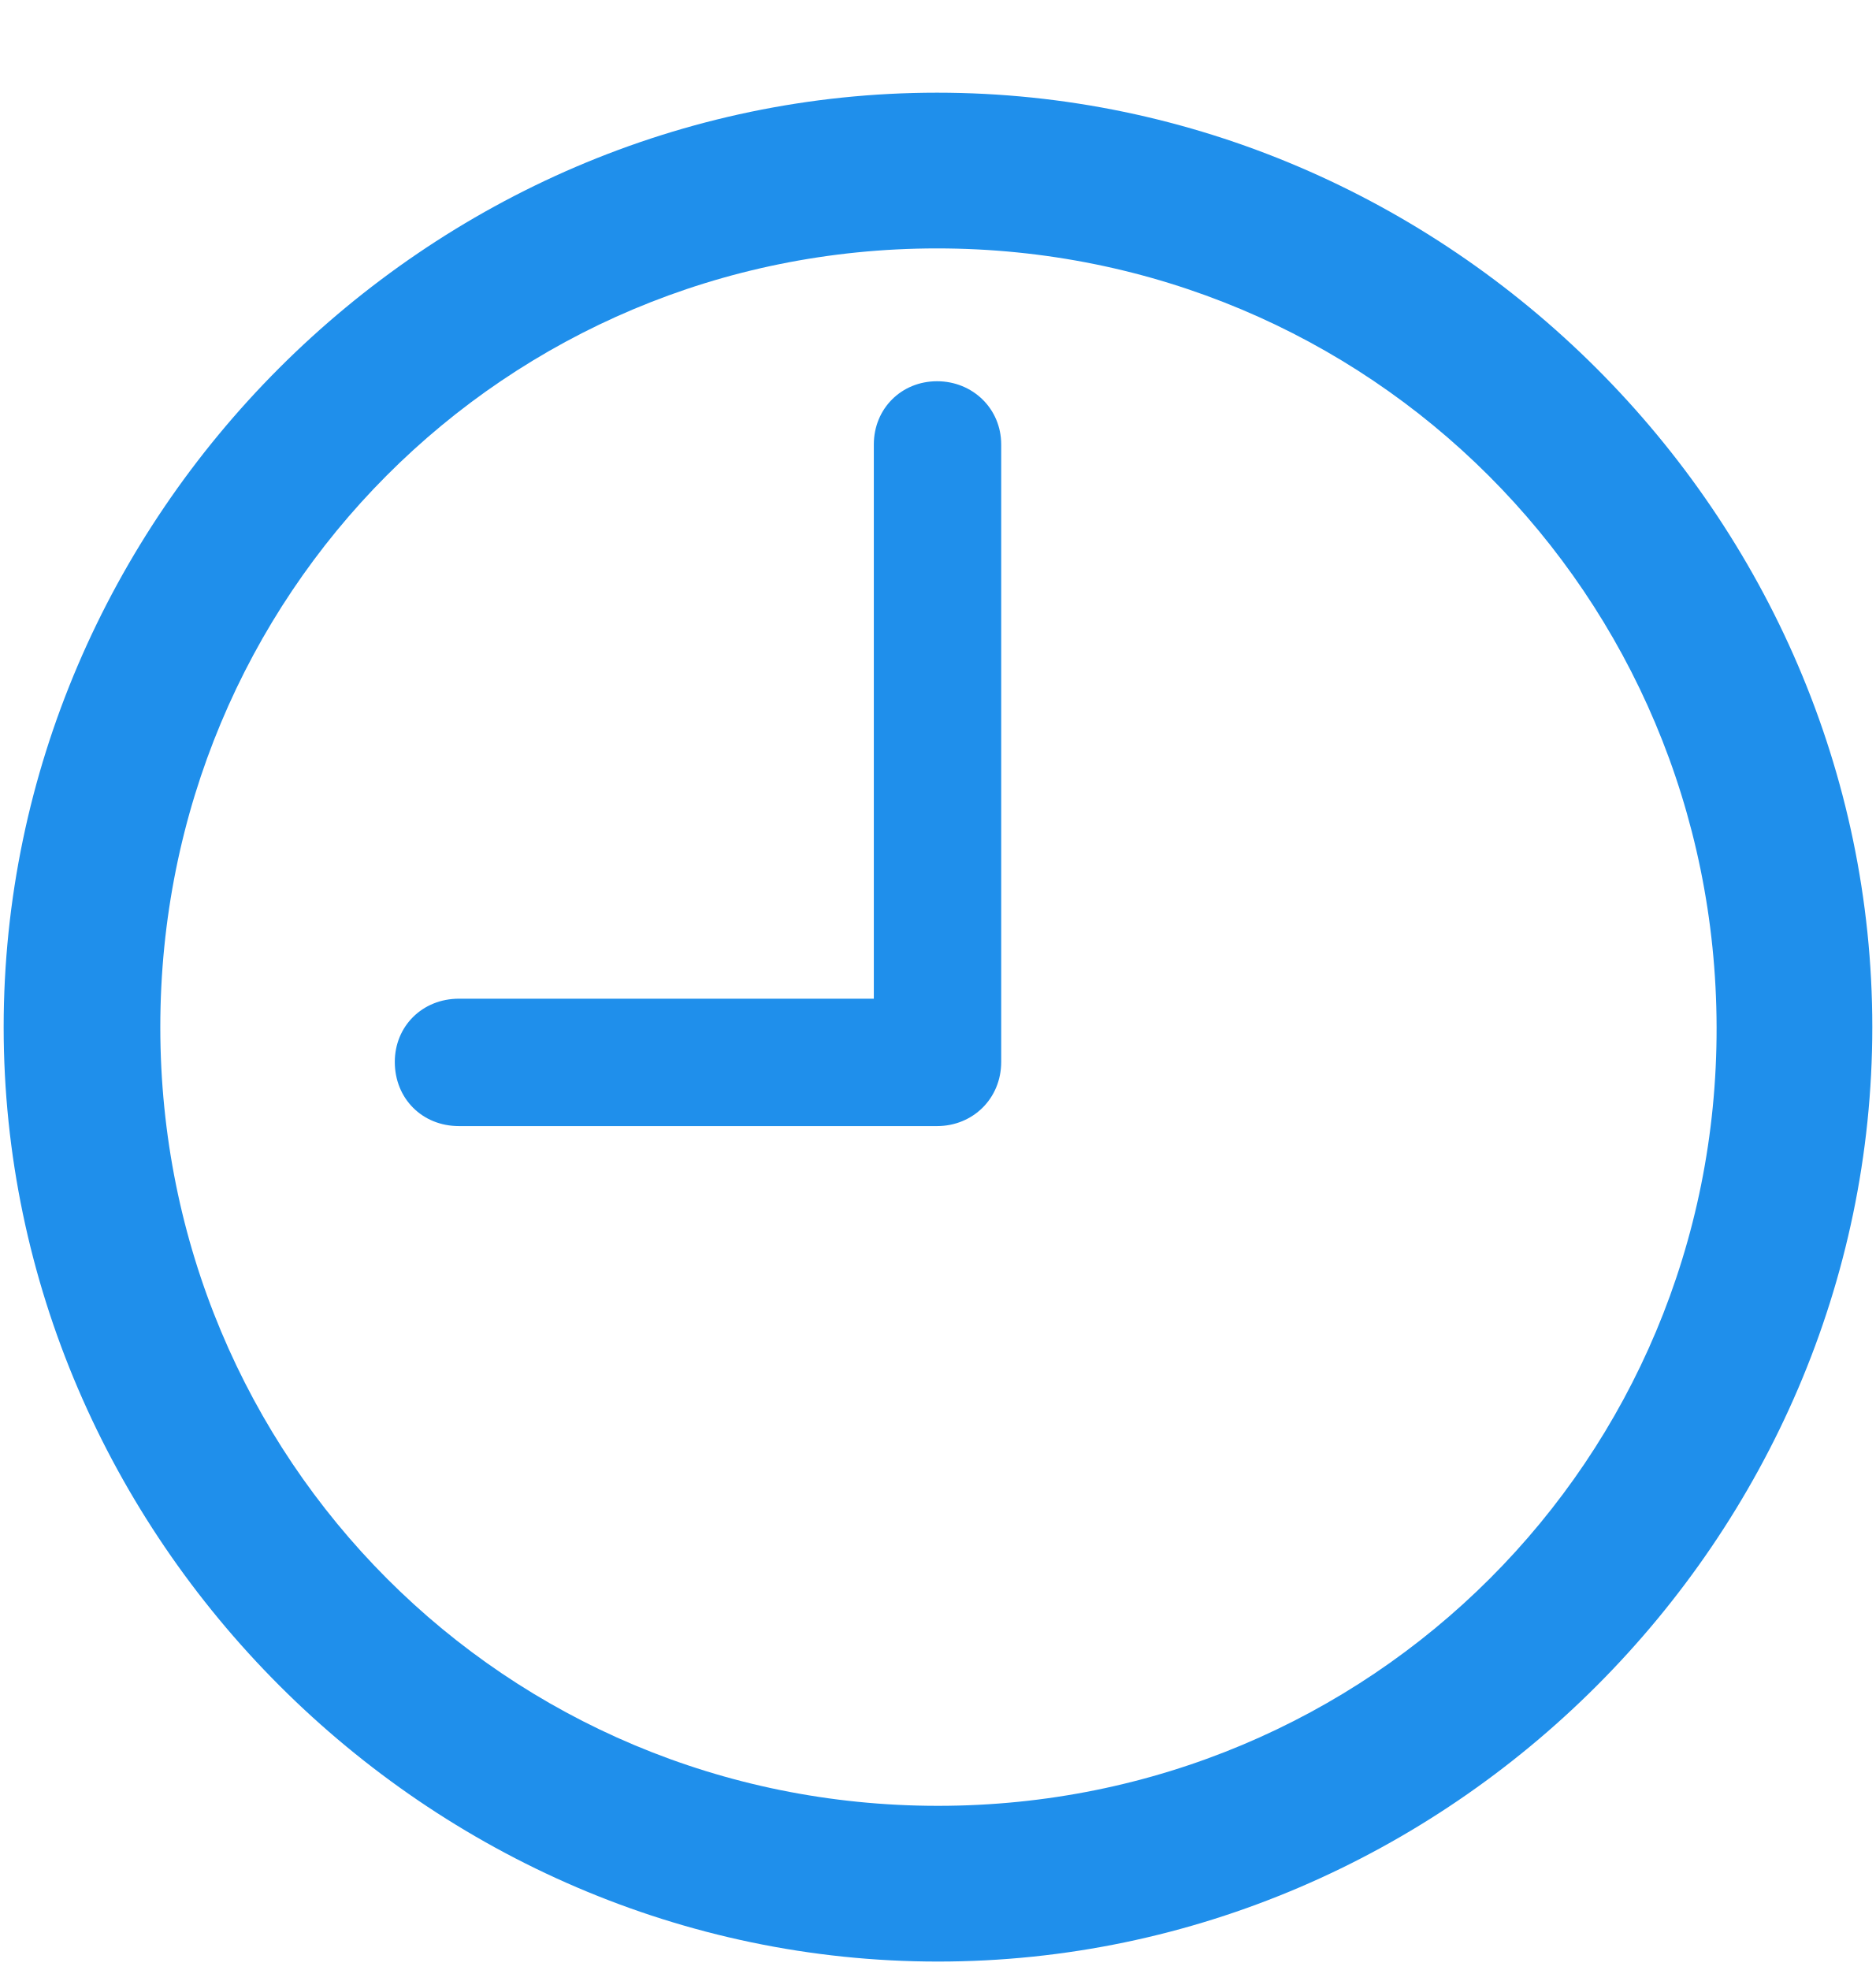
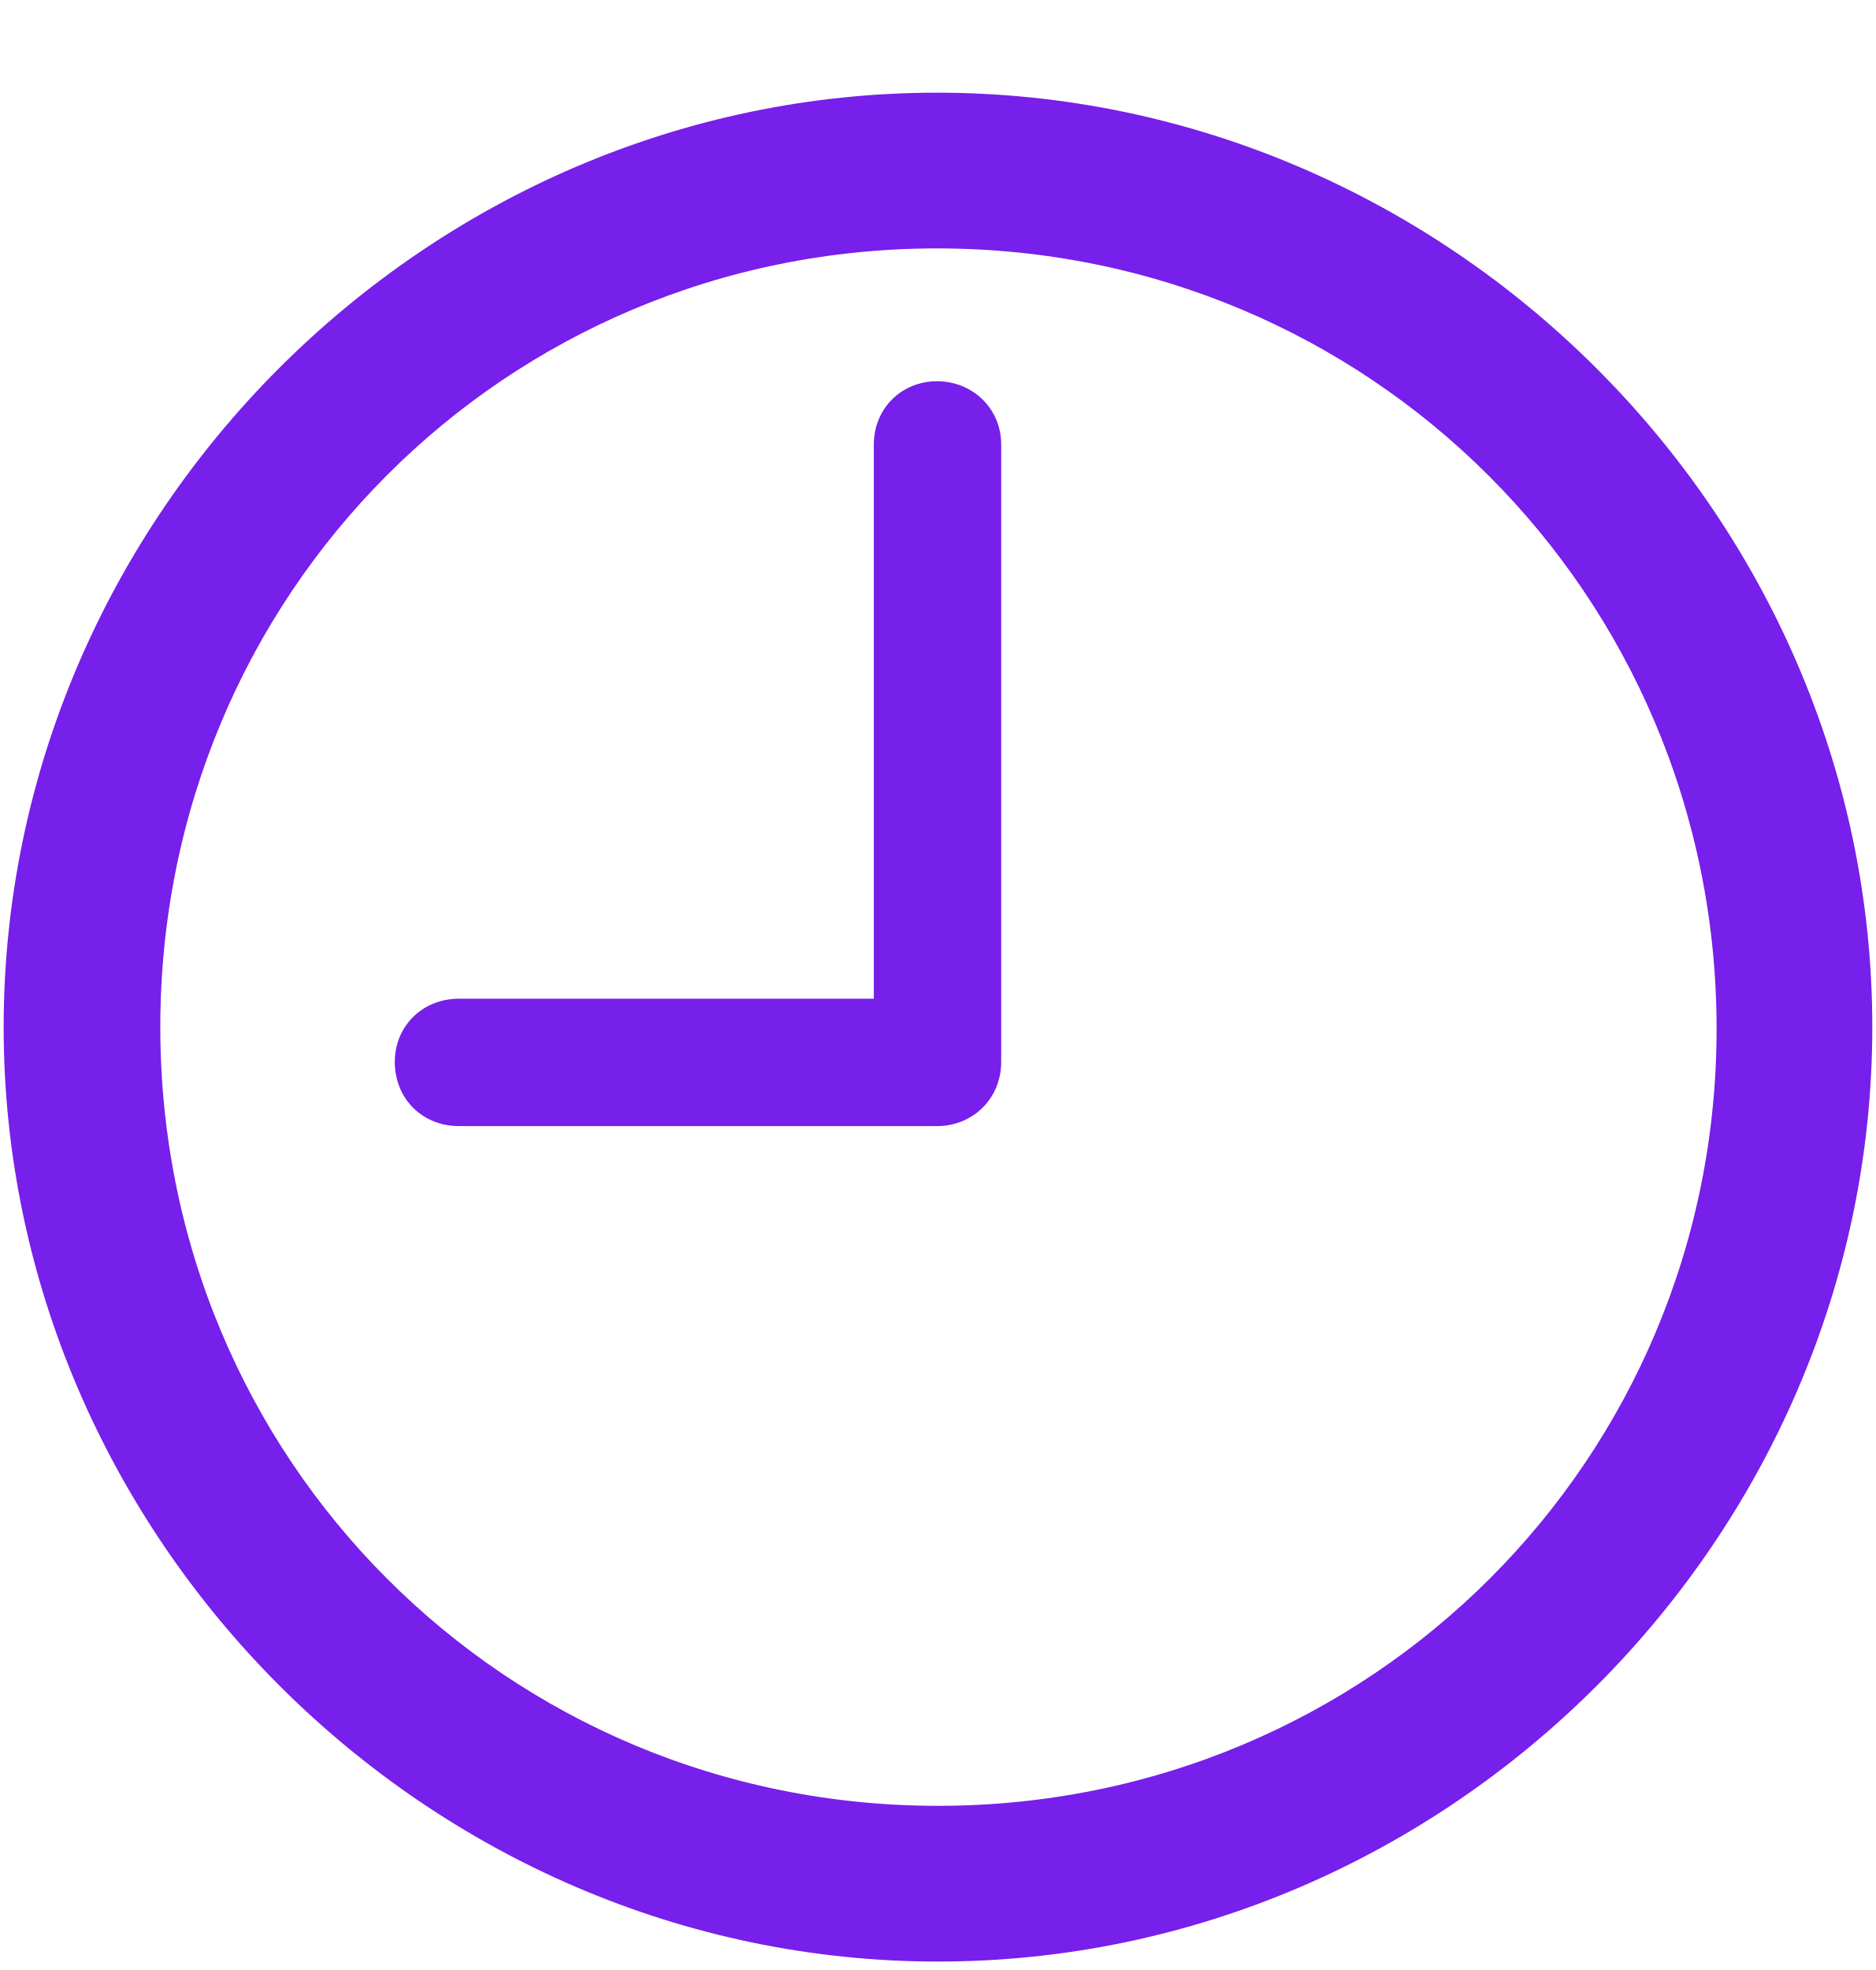
<svg xmlns="http://www.w3.org/2000/svg" width="20" height="21" viewBox="0 0 20 21" fill="none">
-   <path d="M10 20.91C15.449 20.91 19.961 16.389 19.961 10.949C19.961 5.5 15.44 0.988 9.99 0.988C4.551 0.988 0.039 5.5 0.039 10.949C0.039 16.389 4.561 20.91 10 20.91ZM10 19.25C5.391 19.25 1.709 15.559 1.709 10.949C1.709 6.34 5.381 2.648 9.99 2.648C14.6 2.648 18.291 6.34 18.301 10.949C18.311 15.559 14.609 19.25 10 19.25ZM4.893 12.004H9.99C10.371 12.004 10.674 11.711 10.674 11.32V4.738C10.674 4.357 10.371 4.064 9.99 4.064C9.609 4.064 9.316 4.357 9.316 4.738V10.646H4.893C4.502 10.646 4.209 10.94 4.209 11.32C4.209 11.711 4.502 12.004 4.893 12.004Z" fill="#1F8FEB" />
+   <path d="M10 20.91C15.449 20.91 19.961 16.389 19.961 10.949C19.961 5.5 15.44 0.988 9.99 0.988C4.551 0.988 0.039 5.5 0.039 10.949C0.039 16.389 4.561 20.91 10 20.91ZM10 19.25C5.391 19.25 1.709 15.559 1.709 10.949C1.709 6.34 5.381 2.648 9.99 2.648C14.6 2.648 18.291 6.34 18.301 10.949C18.311 15.559 14.609 19.25 10 19.25ZM4.893 12.004H9.99C10.371 12.004 10.674 11.711 10.674 11.32V4.738C10.674 4.357 10.371 4.064 9.99 4.064C9.609 4.064 9.316 4.357 9.316 4.738V10.646H4.893C4.502 10.646 4.209 10.94 4.209 11.32C4.209 11.711 4.502 12.004 4.893 12.004Z" fill="#771feb" />
</svg>
